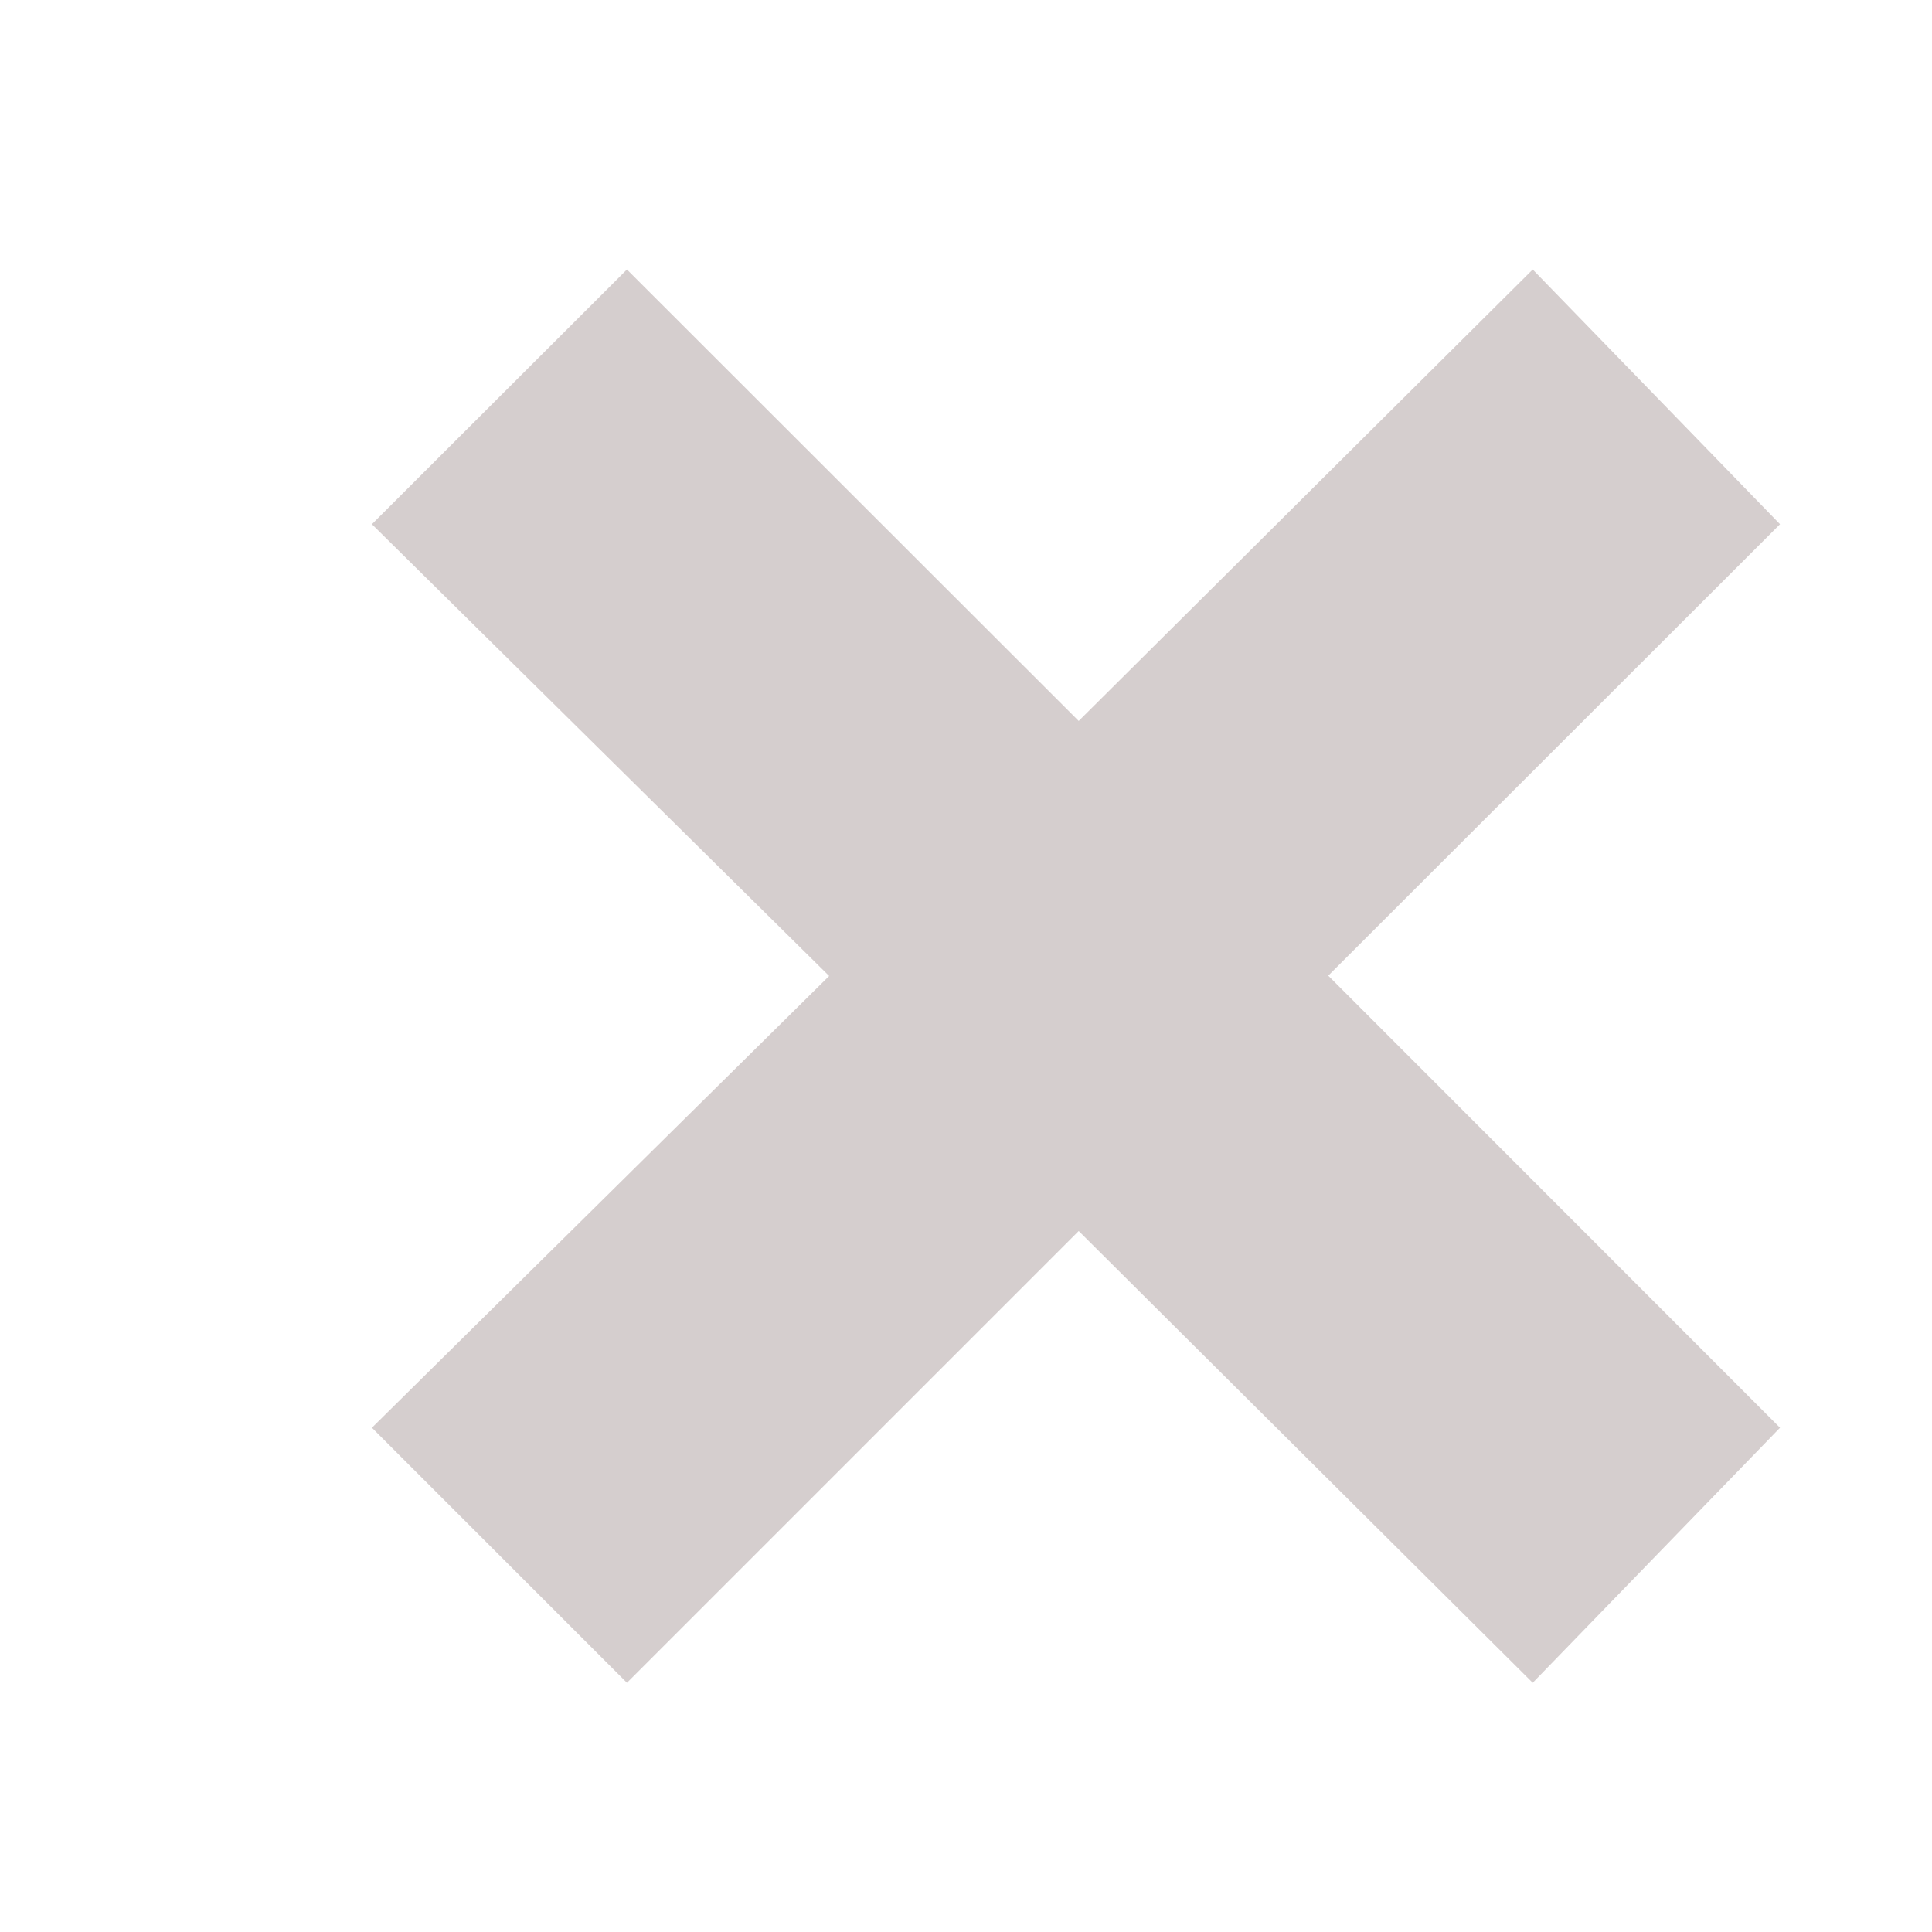
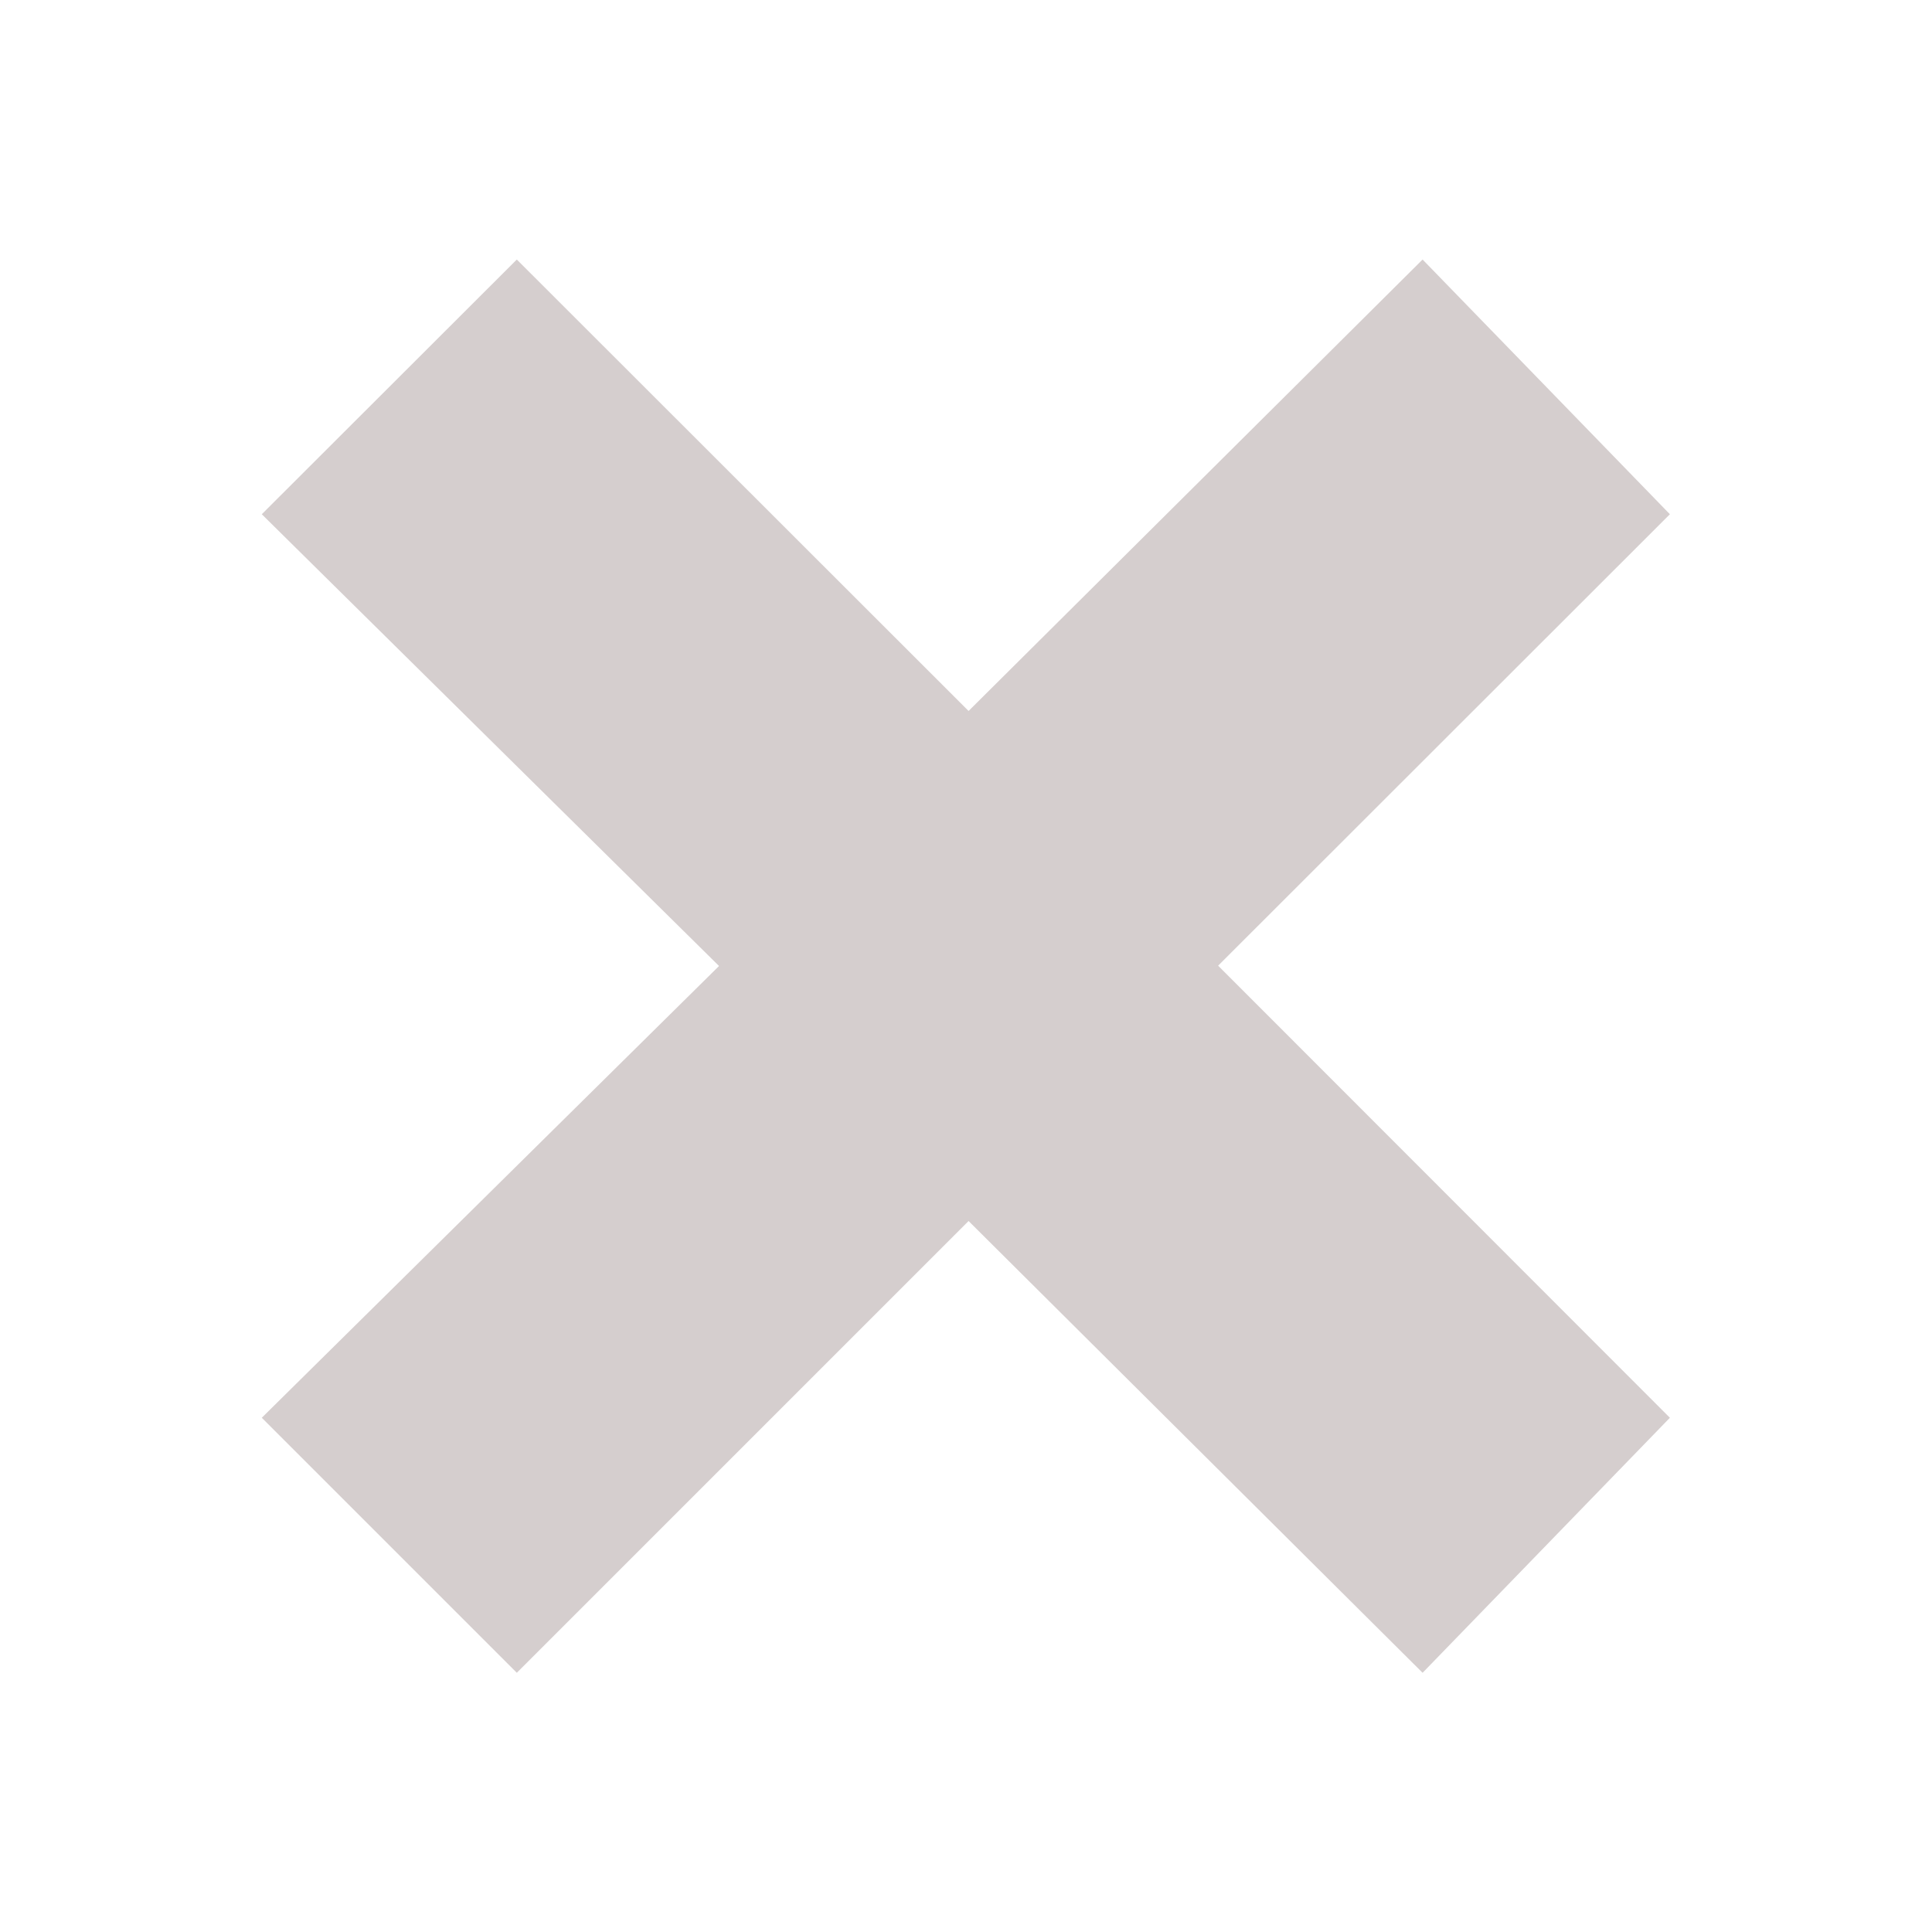
- <svg xmlns="http://www.w3.org/2000/svg" width="6mm" height="6mm" viewBox="0 0 6 6">
-   <path d="M5.528 1.628L4.76.837 3.35 2.239 1.947.837l-.792.791 1.42 1.403-1.42 1.403.792.792L3.35 3.823l1.41 1.403.768-.792L4.125 3.03z" fill="#d5cece" />
+ <svg xmlns="http://www.w3.org/2000/svg" width="6mm" height="6mm" viewBox="0 0 6 6" version="1.1" id="svg4">
+   <defs id="defs8" />
+   <path d="m 5.186,1.597 -0.768,-0.791 -1.41,1.402 -1.403,-1.402 -0.792,0.791 1.42,1.403 -1.42,1.403 0.792,0.792 1.403,-1.403 1.41,1.403 0.768,-0.792 -1.403,-1.404 z" fill="#d5cece" id="path2" />
</svg>
